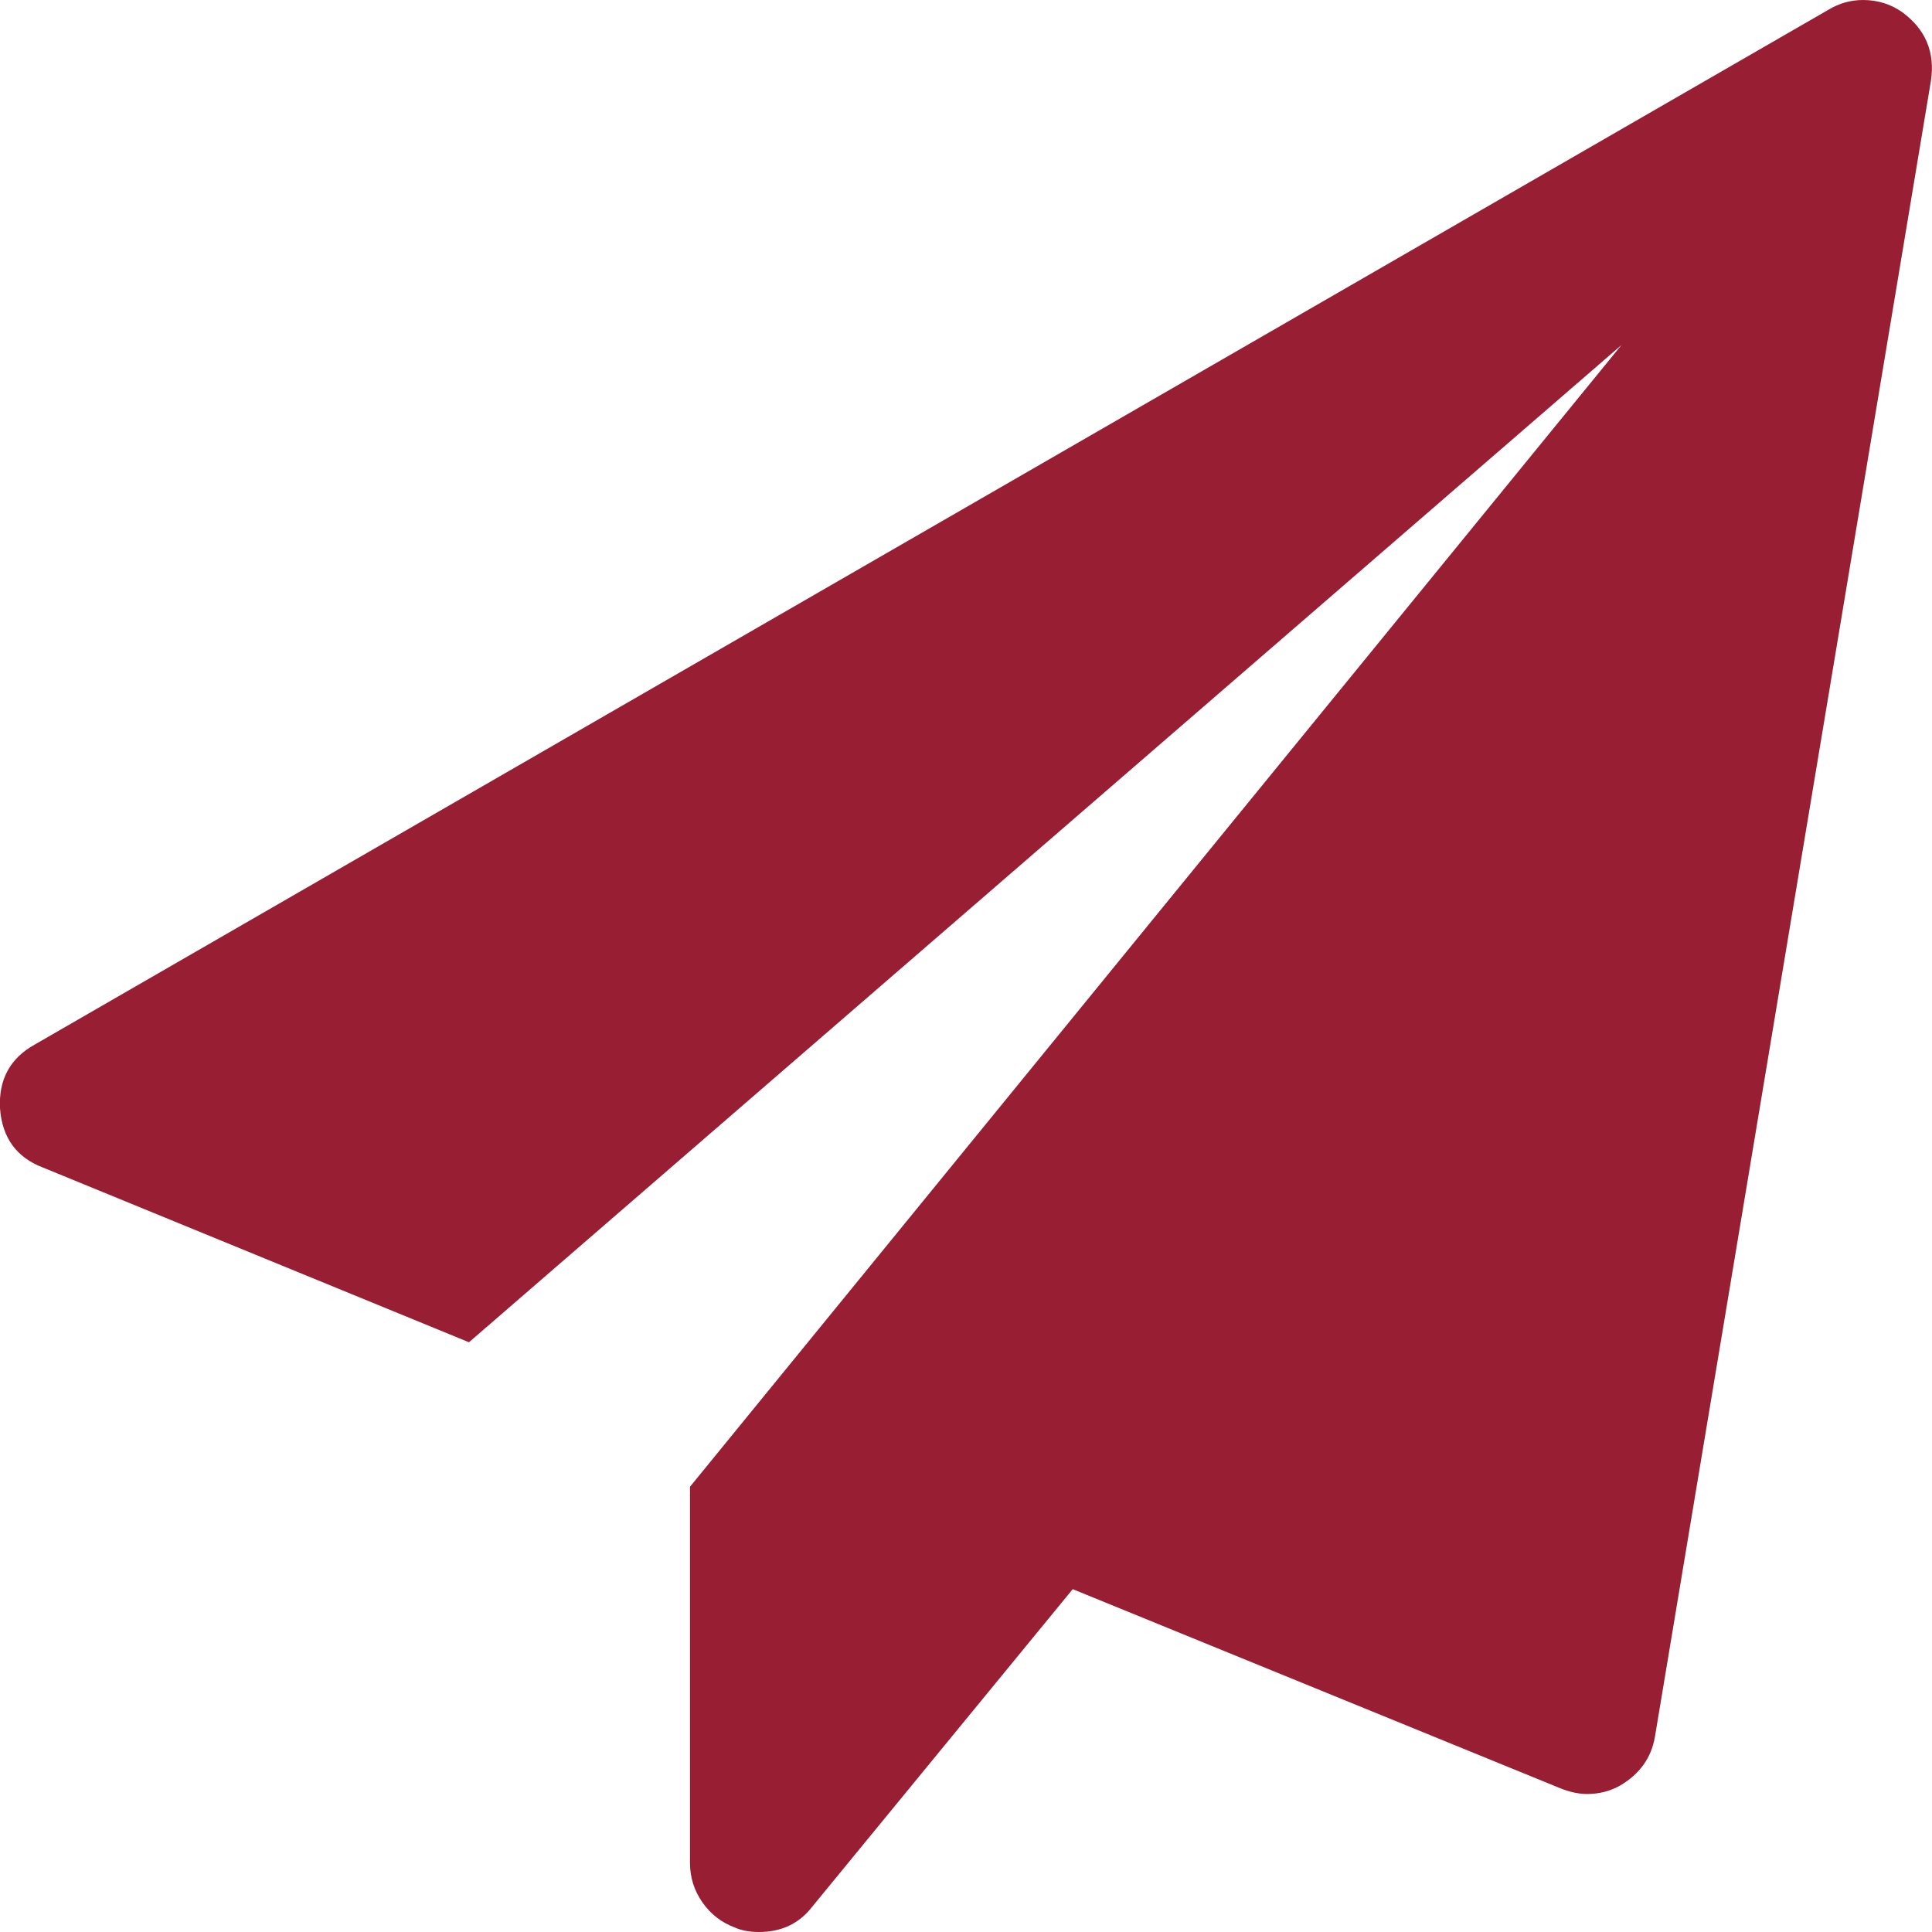
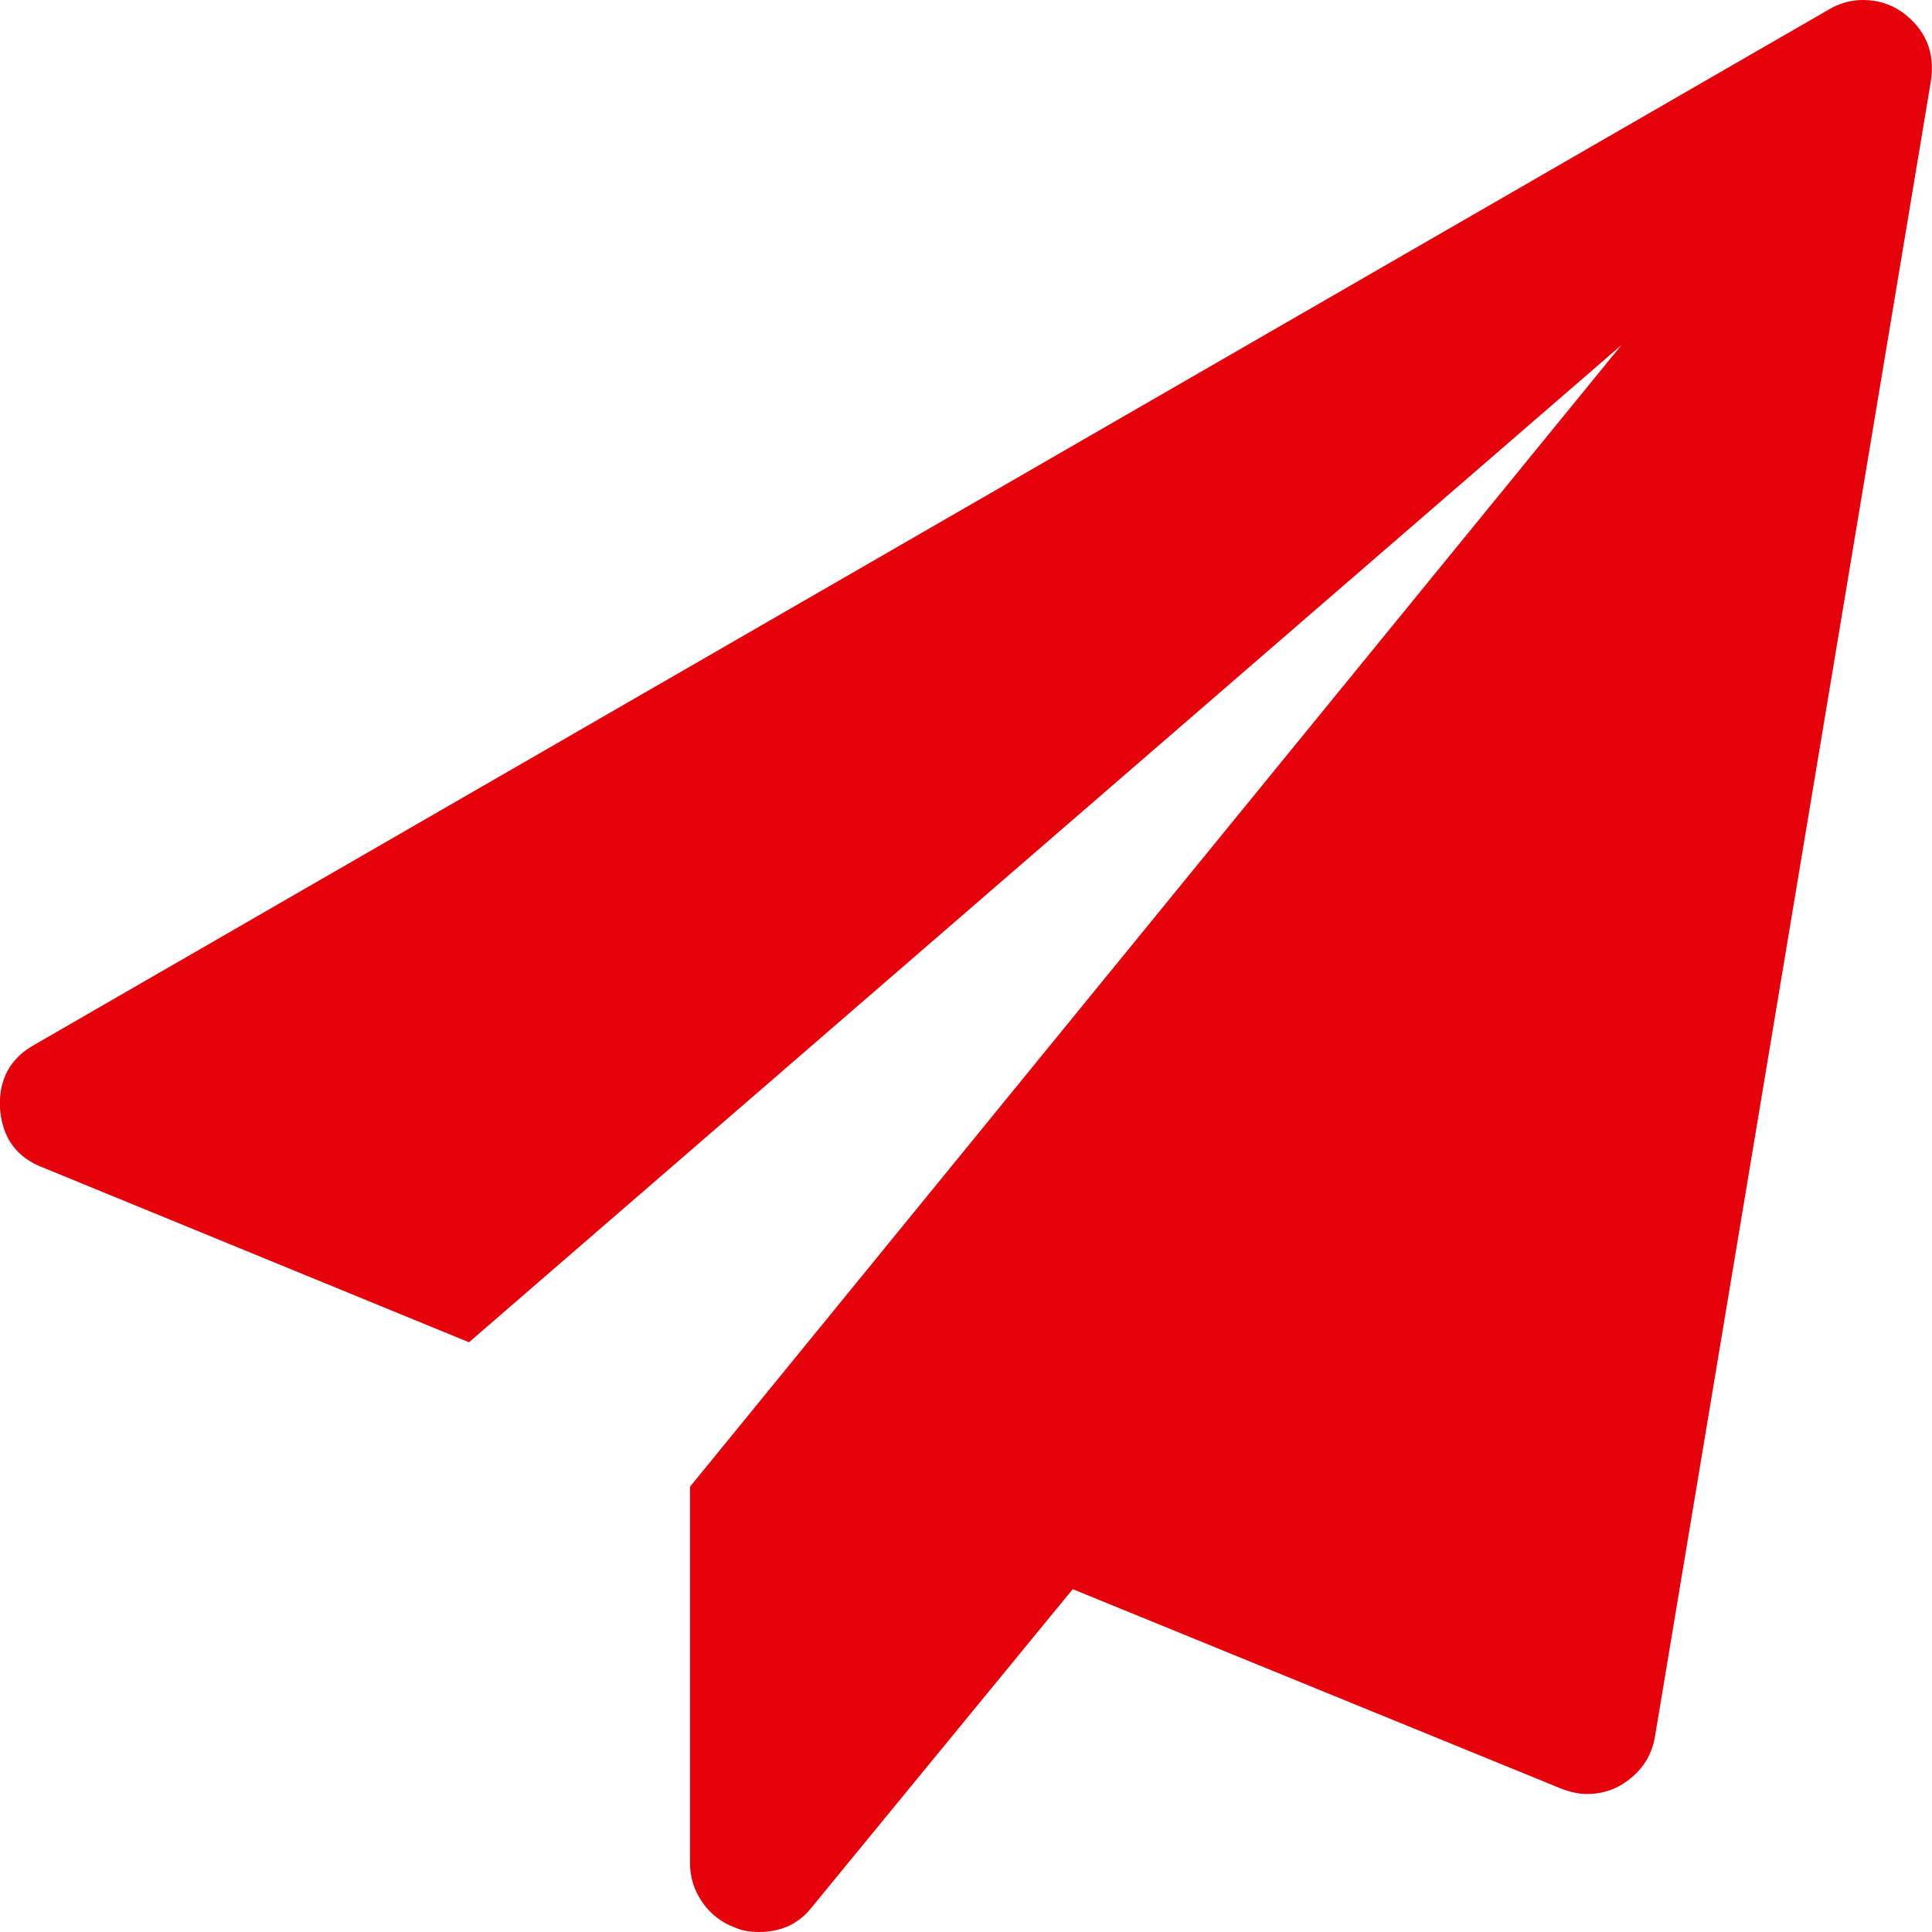
- <svg xmlns="http://www.w3.org/2000/svg" height="1792" viewBox="0 0 1792 1792" width="1792" fill="#981f33">
+ <svg xmlns="http://www.w3.org/2000/svg" height="1792" viewBox="0 0 1792 1792" width="1792" fill="#e5020a">
  <path d="M1764 11q33 24 27 64l-256 1536q-5 29-32 45-14 8-31 8-11 0-24-5l-453-185-242 295q-18 23-49 23-13 0-22-4-19-7-30.5-23.5t-11.5-36.5v-349l864-1059-1069 925-395-162q-37-14-40-55-2-40 32-59l1664-960q15-9 32-9 20 0 36 11z" />
</svg>
